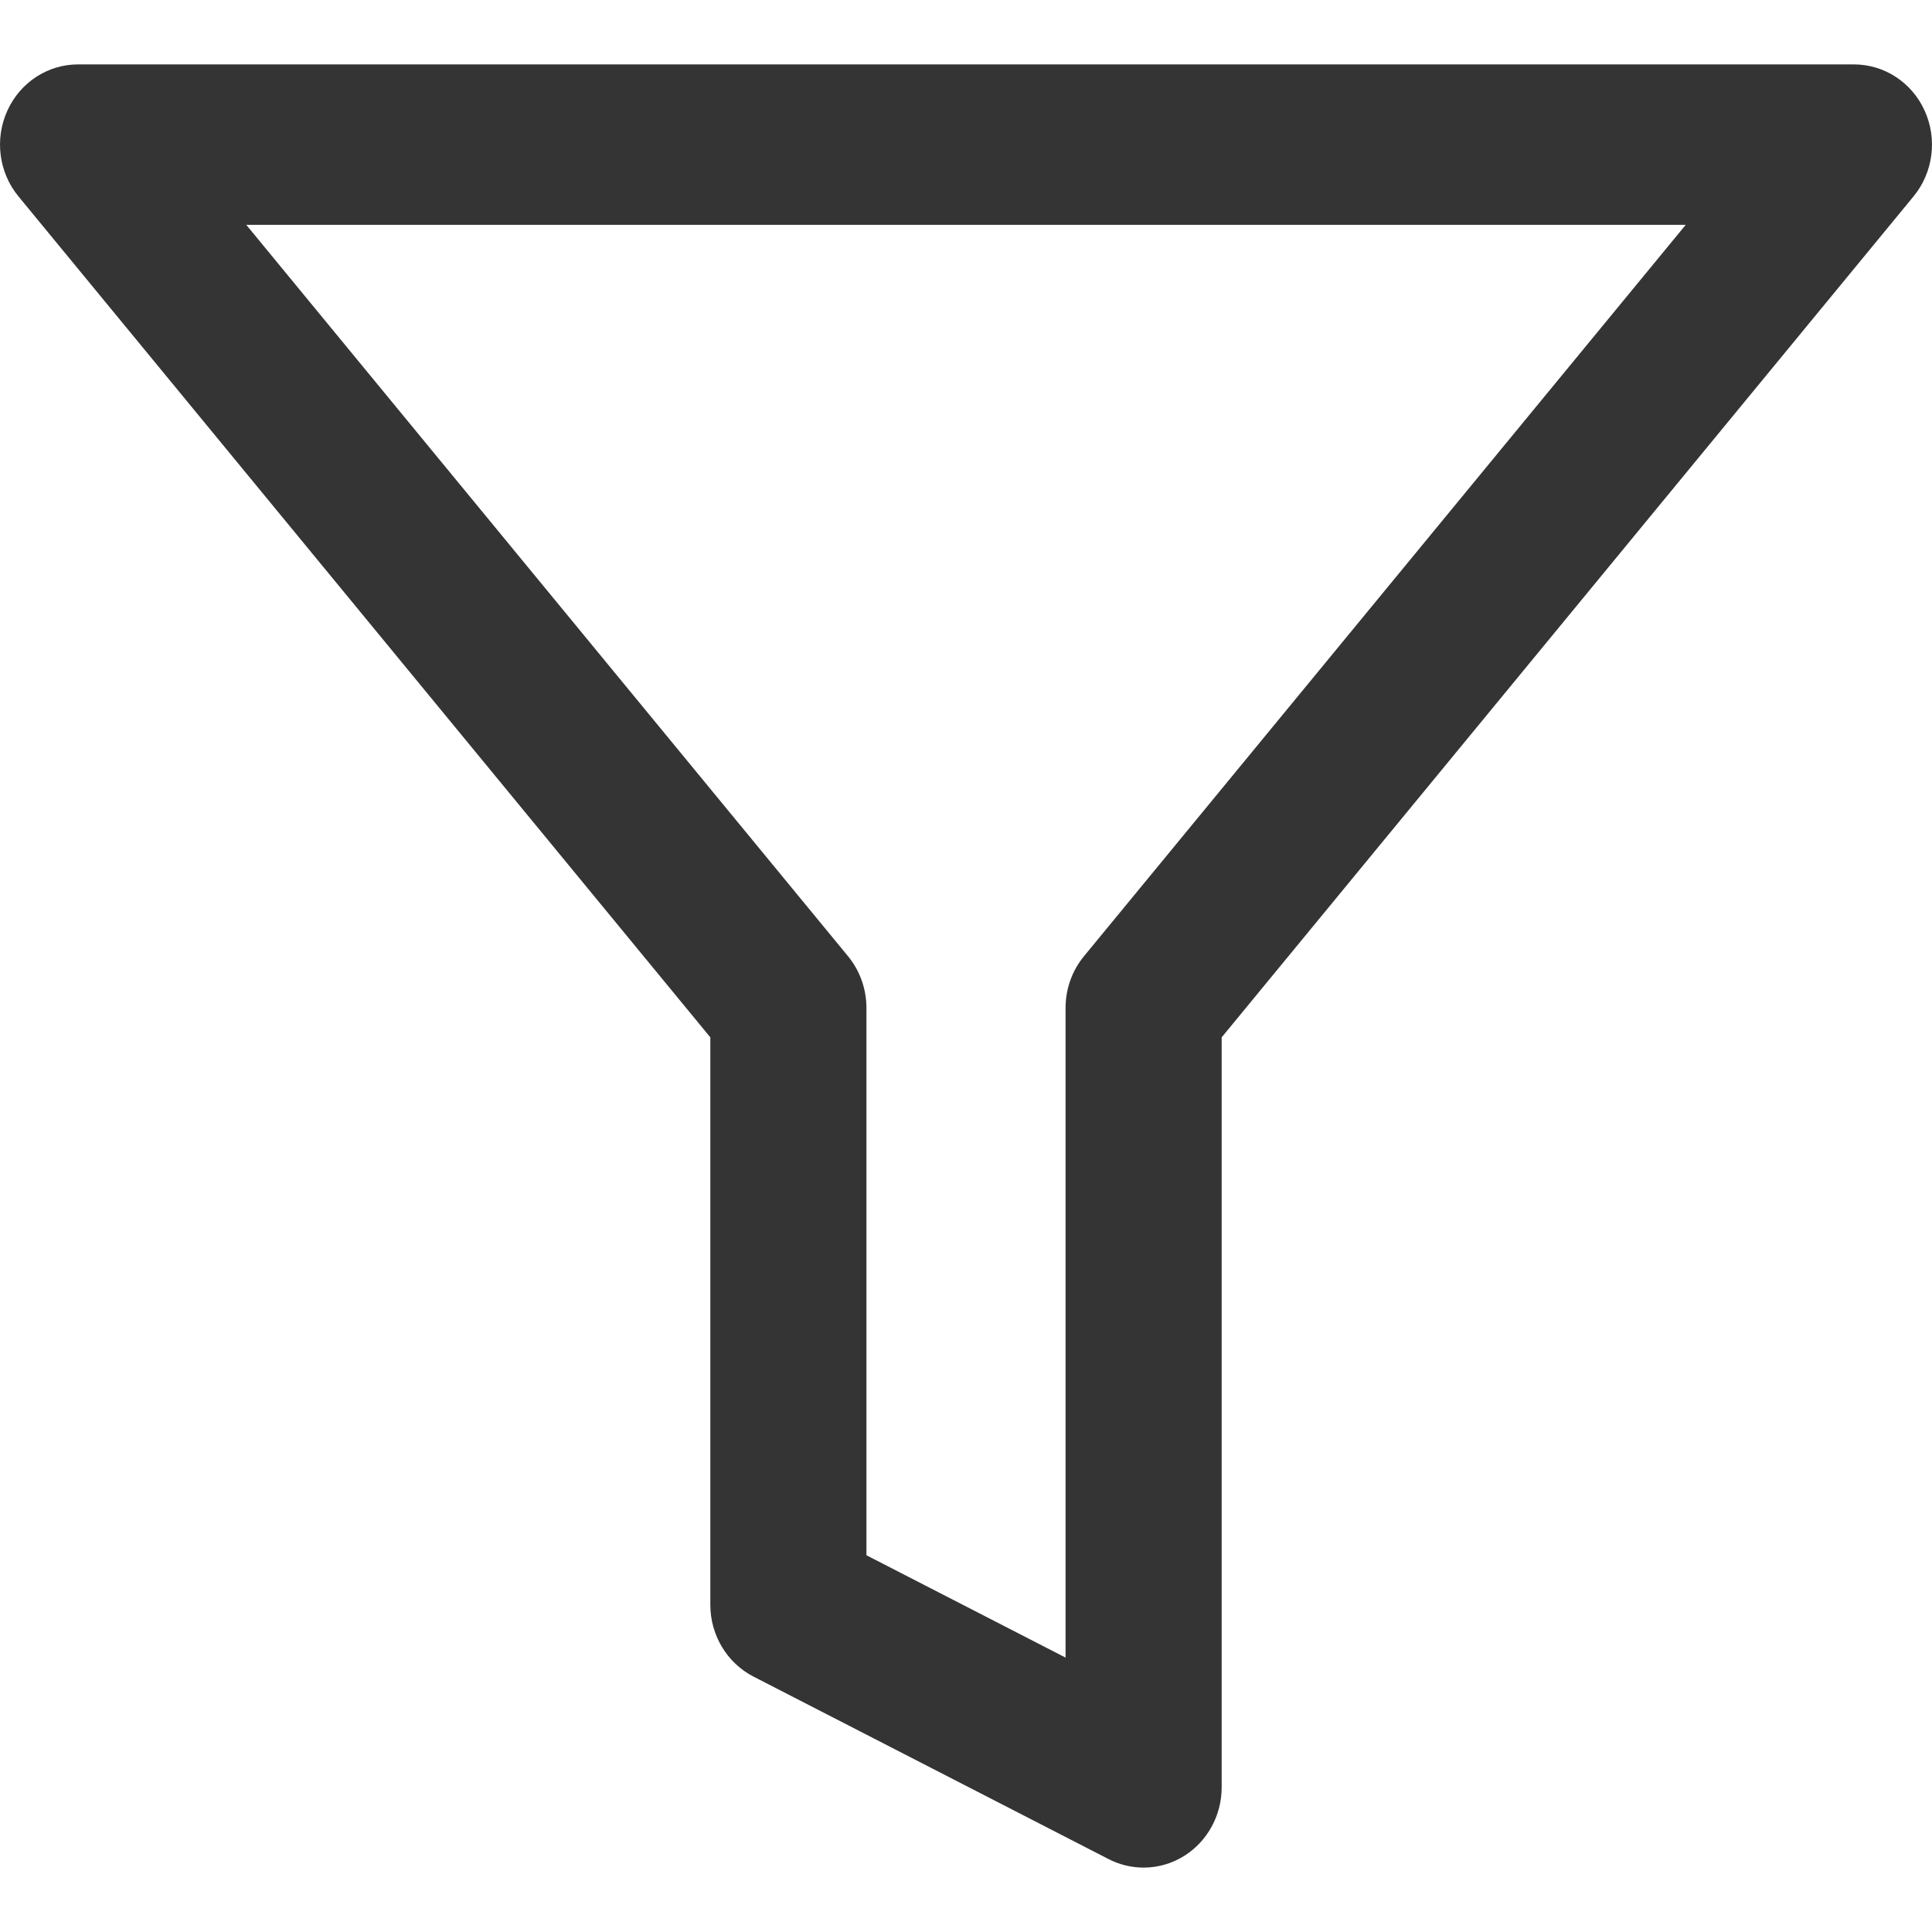
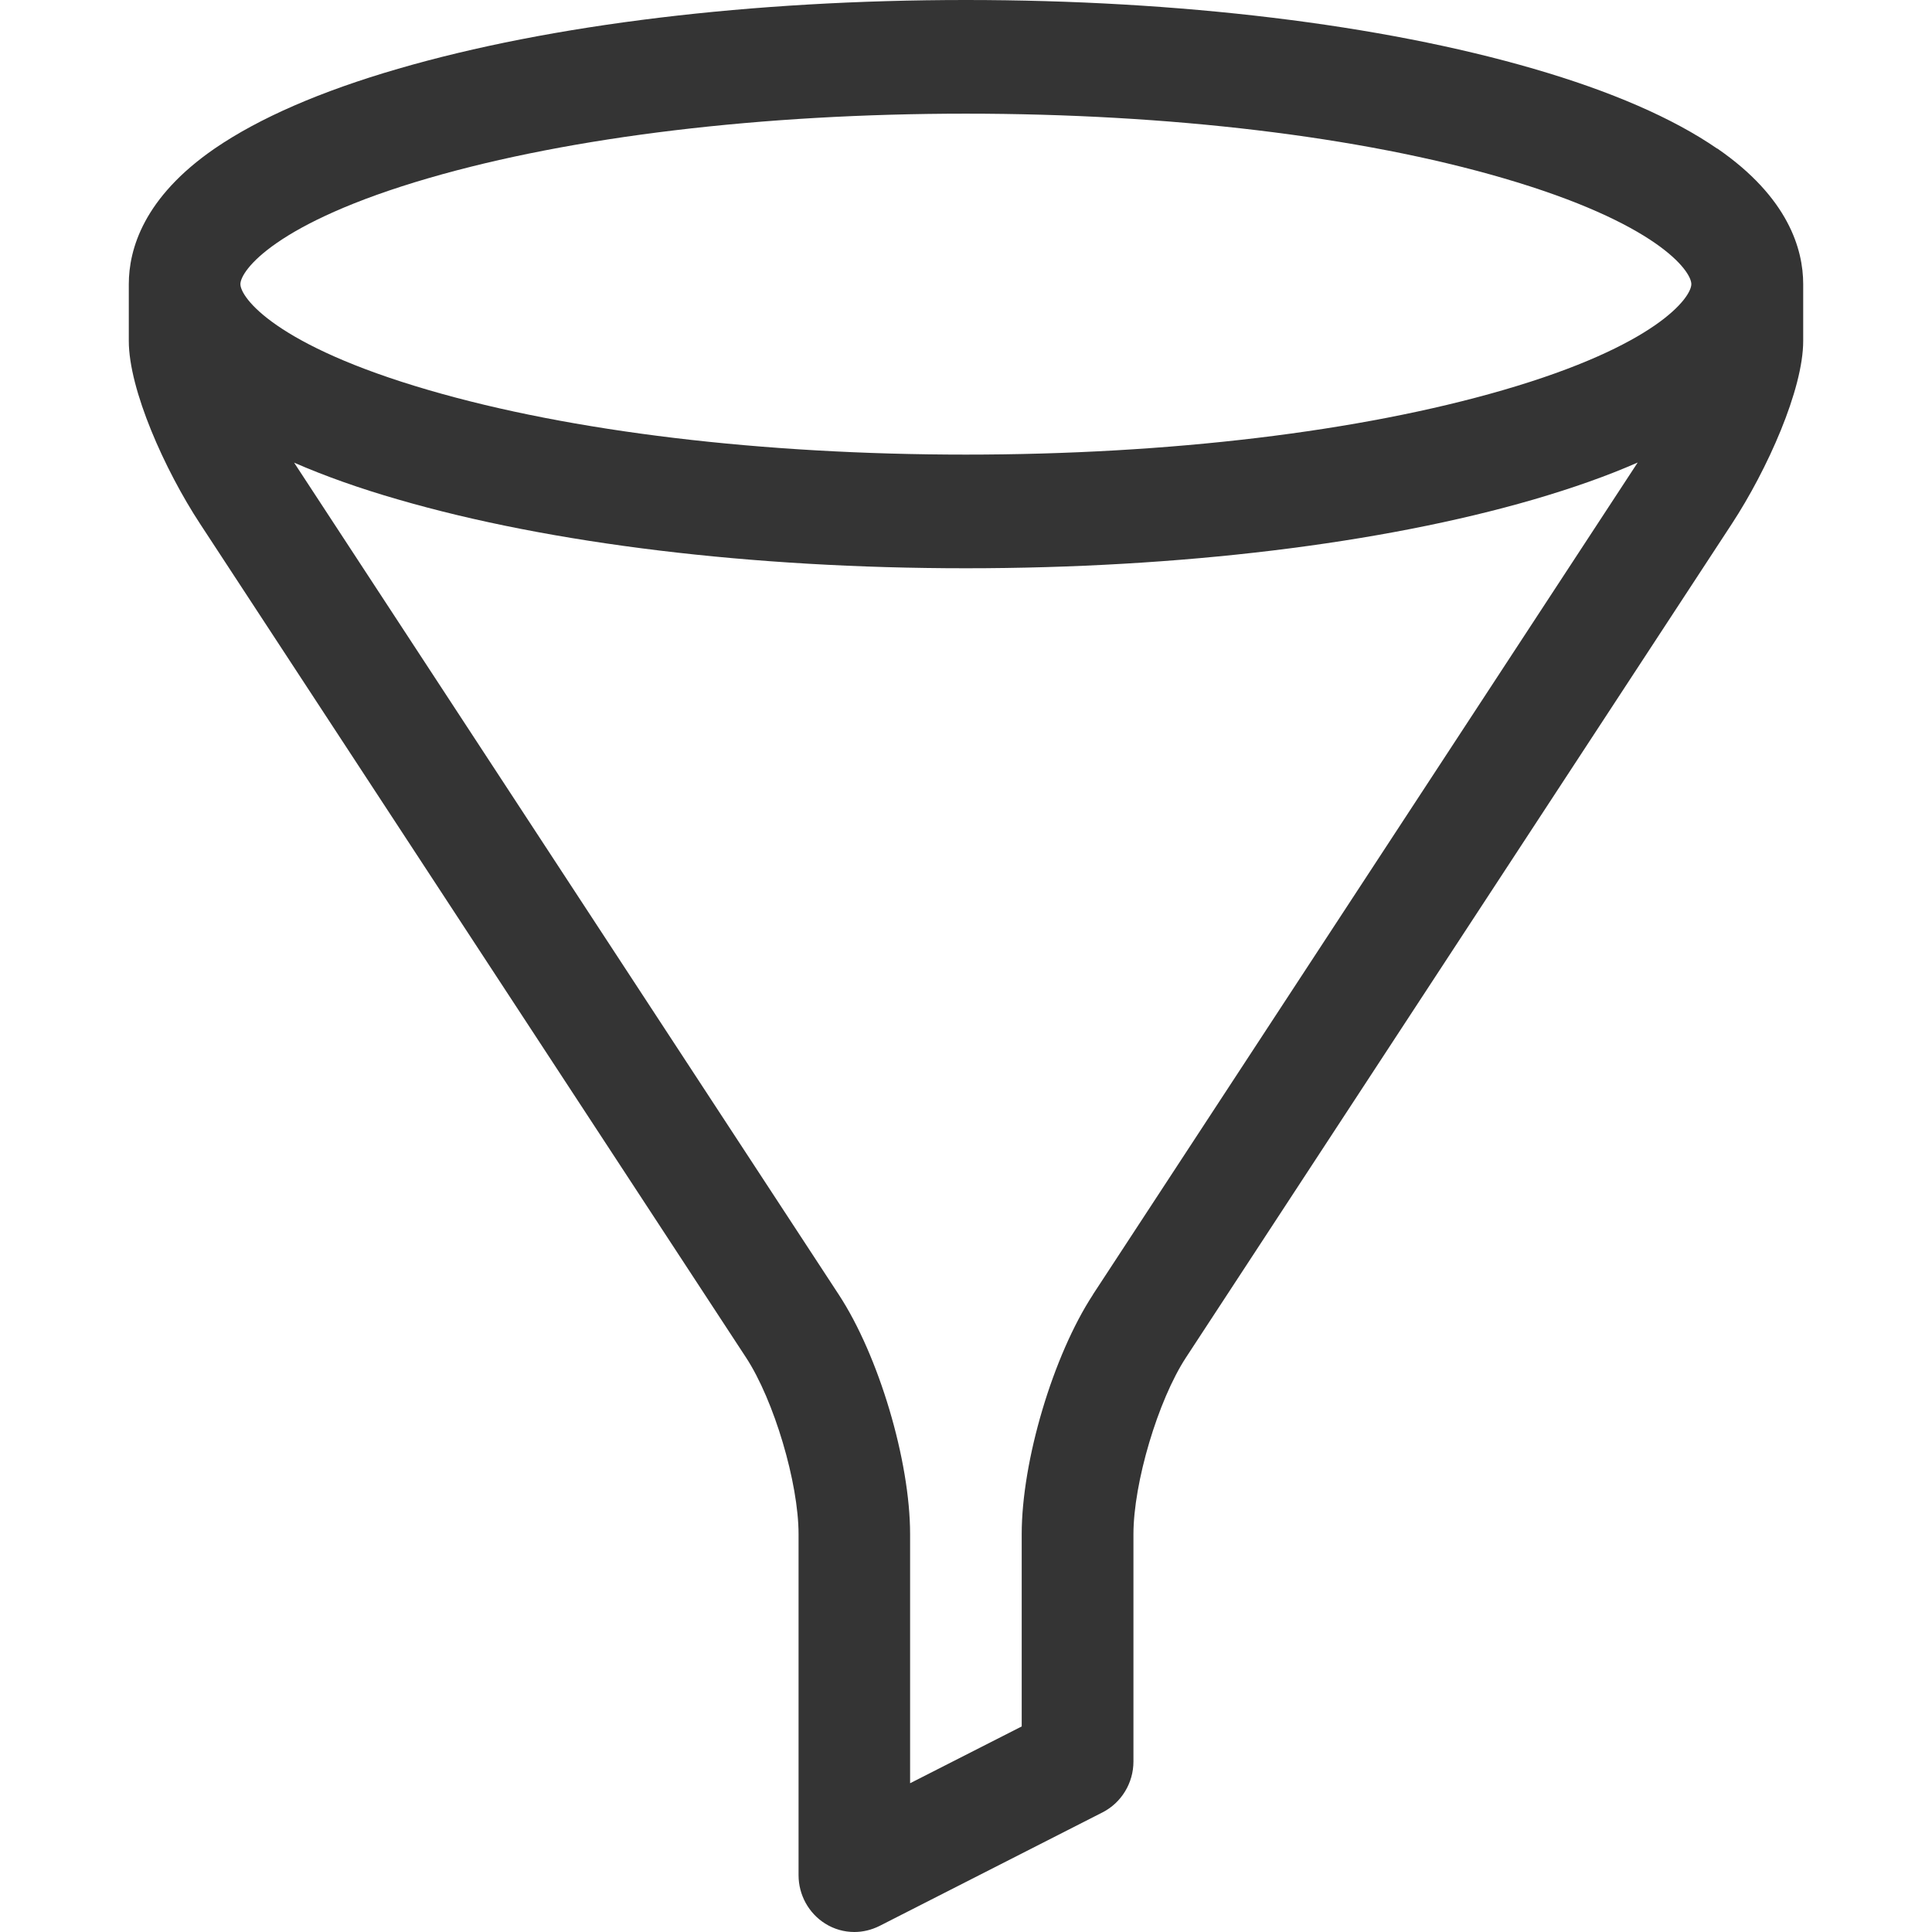
<svg xmlns="http://www.w3.org/2000/svg" width="30" height="30" viewBox="0 0 30 30" fill="none">
-   <path d="M29.887 1.721C29.689 1.281 29.26 1 28.788 1H1.212C0.74 1 0.311 1.281 0.113 1.721C-0.086 2.161 -0.018 2.68 0.287 3.05L11.03 16.108V24.92C11.03 25.392 11.29 25.823 11.7 26.034L17.216 28.869C17.387 28.956 17.572 29 17.758 29C17.979 29 18.2 28.938 18.395 28.814C18.752 28.587 18.97 28.186 18.97 27.754V16.108L29.713 3.05C30.018 2.68 30.086 2.161 29.887 1.721ZM16.832 14.848C16.647 15.072 16.546 15.357 16.546 15.652V25.739L13.454 24.15V15.652C13.454 15.357 13.353 15.073 13.168 14.848L3.824 3.491H26.176L16.832 14.848Z" fill="#343434" />
+   <path d="M26.662 2.306C25.976 1.834 25.017 1.417 23.815 1.068C21.447 0.379 18.317 0 14.998 0C11.679 0 8.548 0.379 6.182 1.068C4.979 1.417 4.023 1.834 3.334 2.306C2.231 3.065 2 3.87 2 4.412V5.294C2 6.049 2.556 7.294 3.107 8.134L11.584 21.079C12.019 21.743 12.4 23.026 12.4 23.823V29.118C12.4 29.423 12.556 29.707 12.811 29.868C12.95 29.956 13.107 30 13.267 30C13.399 30 13.532 29.968 13.655 29.907L17.121 28.142C17.414 27.992 17.6 27.686 17.6 27.353V23.823C17.6 23.026 17.981 21.743 18.416 21.079L26.892 8.134C27.442 7.294 28 6.048 28 5.294V4.412C28 3.87 27.768 3.065 26.666 2.306H26.662ZM6.659 2.765C8.875 2.121 11.837 1.765 14.998 1.765C18.159 1.765 21.123 2.119 23.338 2.765C25.726 3.461 26.263 4.205 26.263 4.412C26.263 4.618 25.726 5.365 23.338 6.058C21.121 6.702 18.159 7.059 14.998 7.059C11.837 7.059 8.873 6.704 6.659 6.058C4.27 5.363 3.733 4.618 3.733 4.412C3.733 4.205 4.27 3.459 6.659 2.765ZM16.972 20.102C16.352 21.049 15.865 22.685 15.865 23.823V26.808L14.132 27.69V23.823C14.132 22.683 13.645 21.049 13.024 20.102L4.567 7.184C5.042 7.391 5.581 7.583 6.182 7.756C8.549 8.444 11.679 8.824 14.998 8.824C18.317 8.824 21.449 8.444 23.815 7.756C24.414 7.581 24.955 7.391 25.43 7.182L16.972 20.1V20.102Z" fill="#343434" />
</svg>
